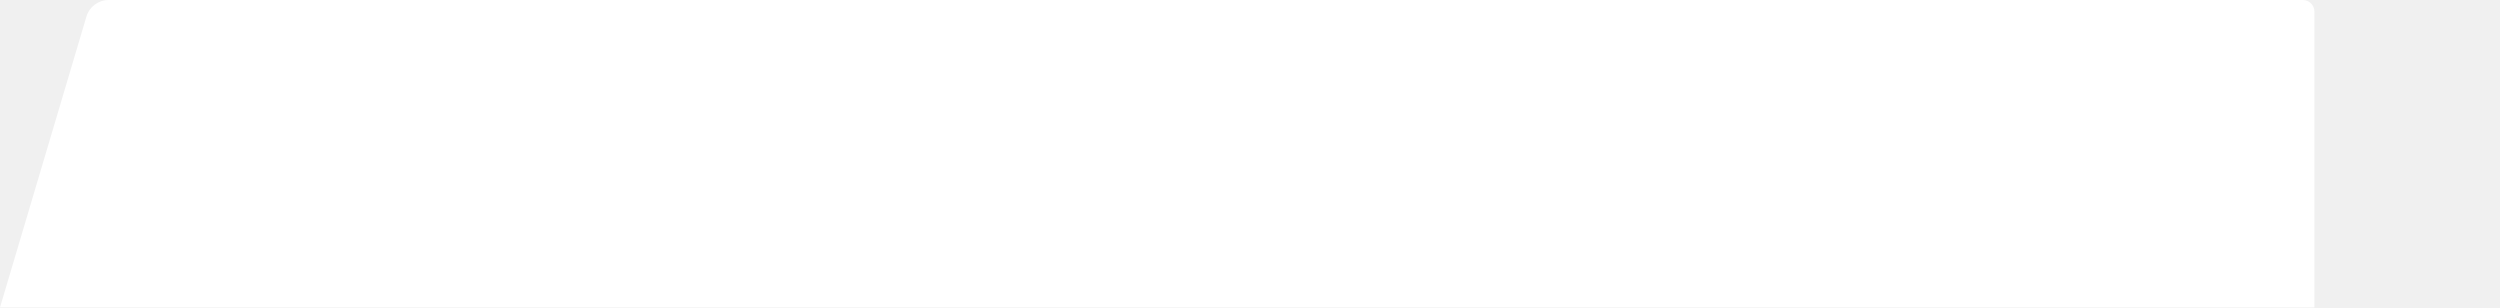
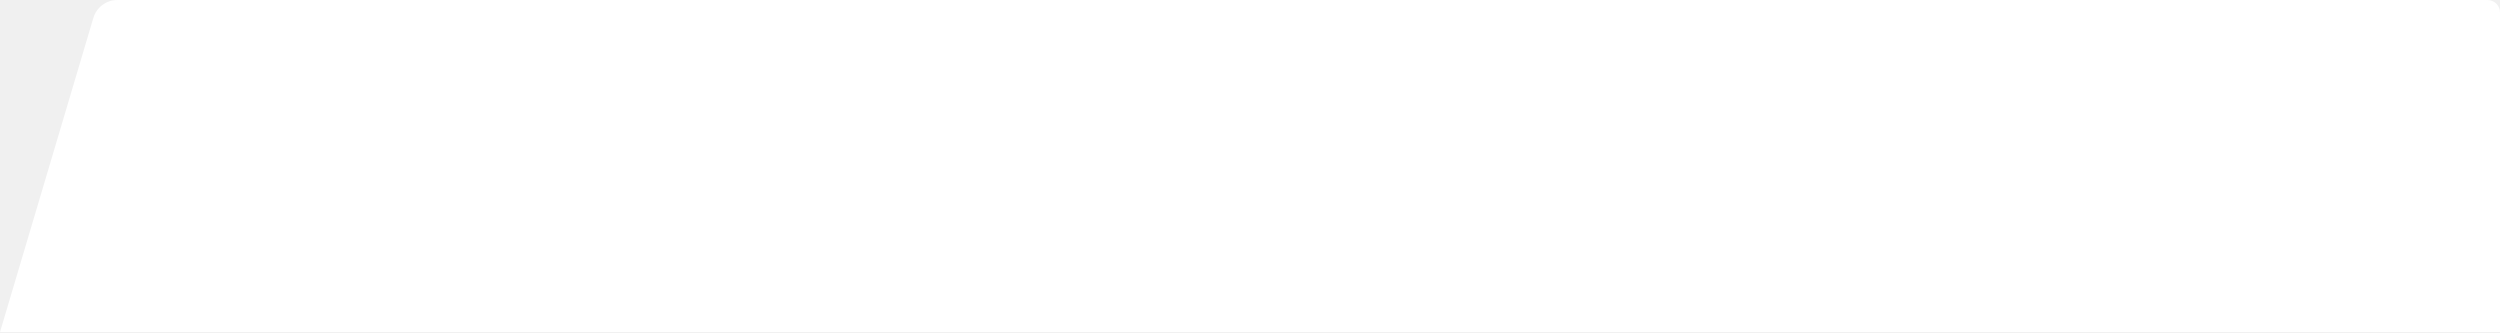
- <svg xmlns="http://www.w3.org/2000/svg" width="431" height="53" viewBox="0 0 431 53" fill="none">
+ <svg xmlns="http://www.w3.org/2000/svg" width="399" height="53" viewBox="0 0 399 53" fill="none">
  <path fill-rule="evenodd" clip-rule="evenodd" d="M397 0C398.105 0 399 0.895 399 2V53H0L14.9 2.861C15.404 1.164 16.964 0 18.734 0H397Z" fill="white" />
</svg>
